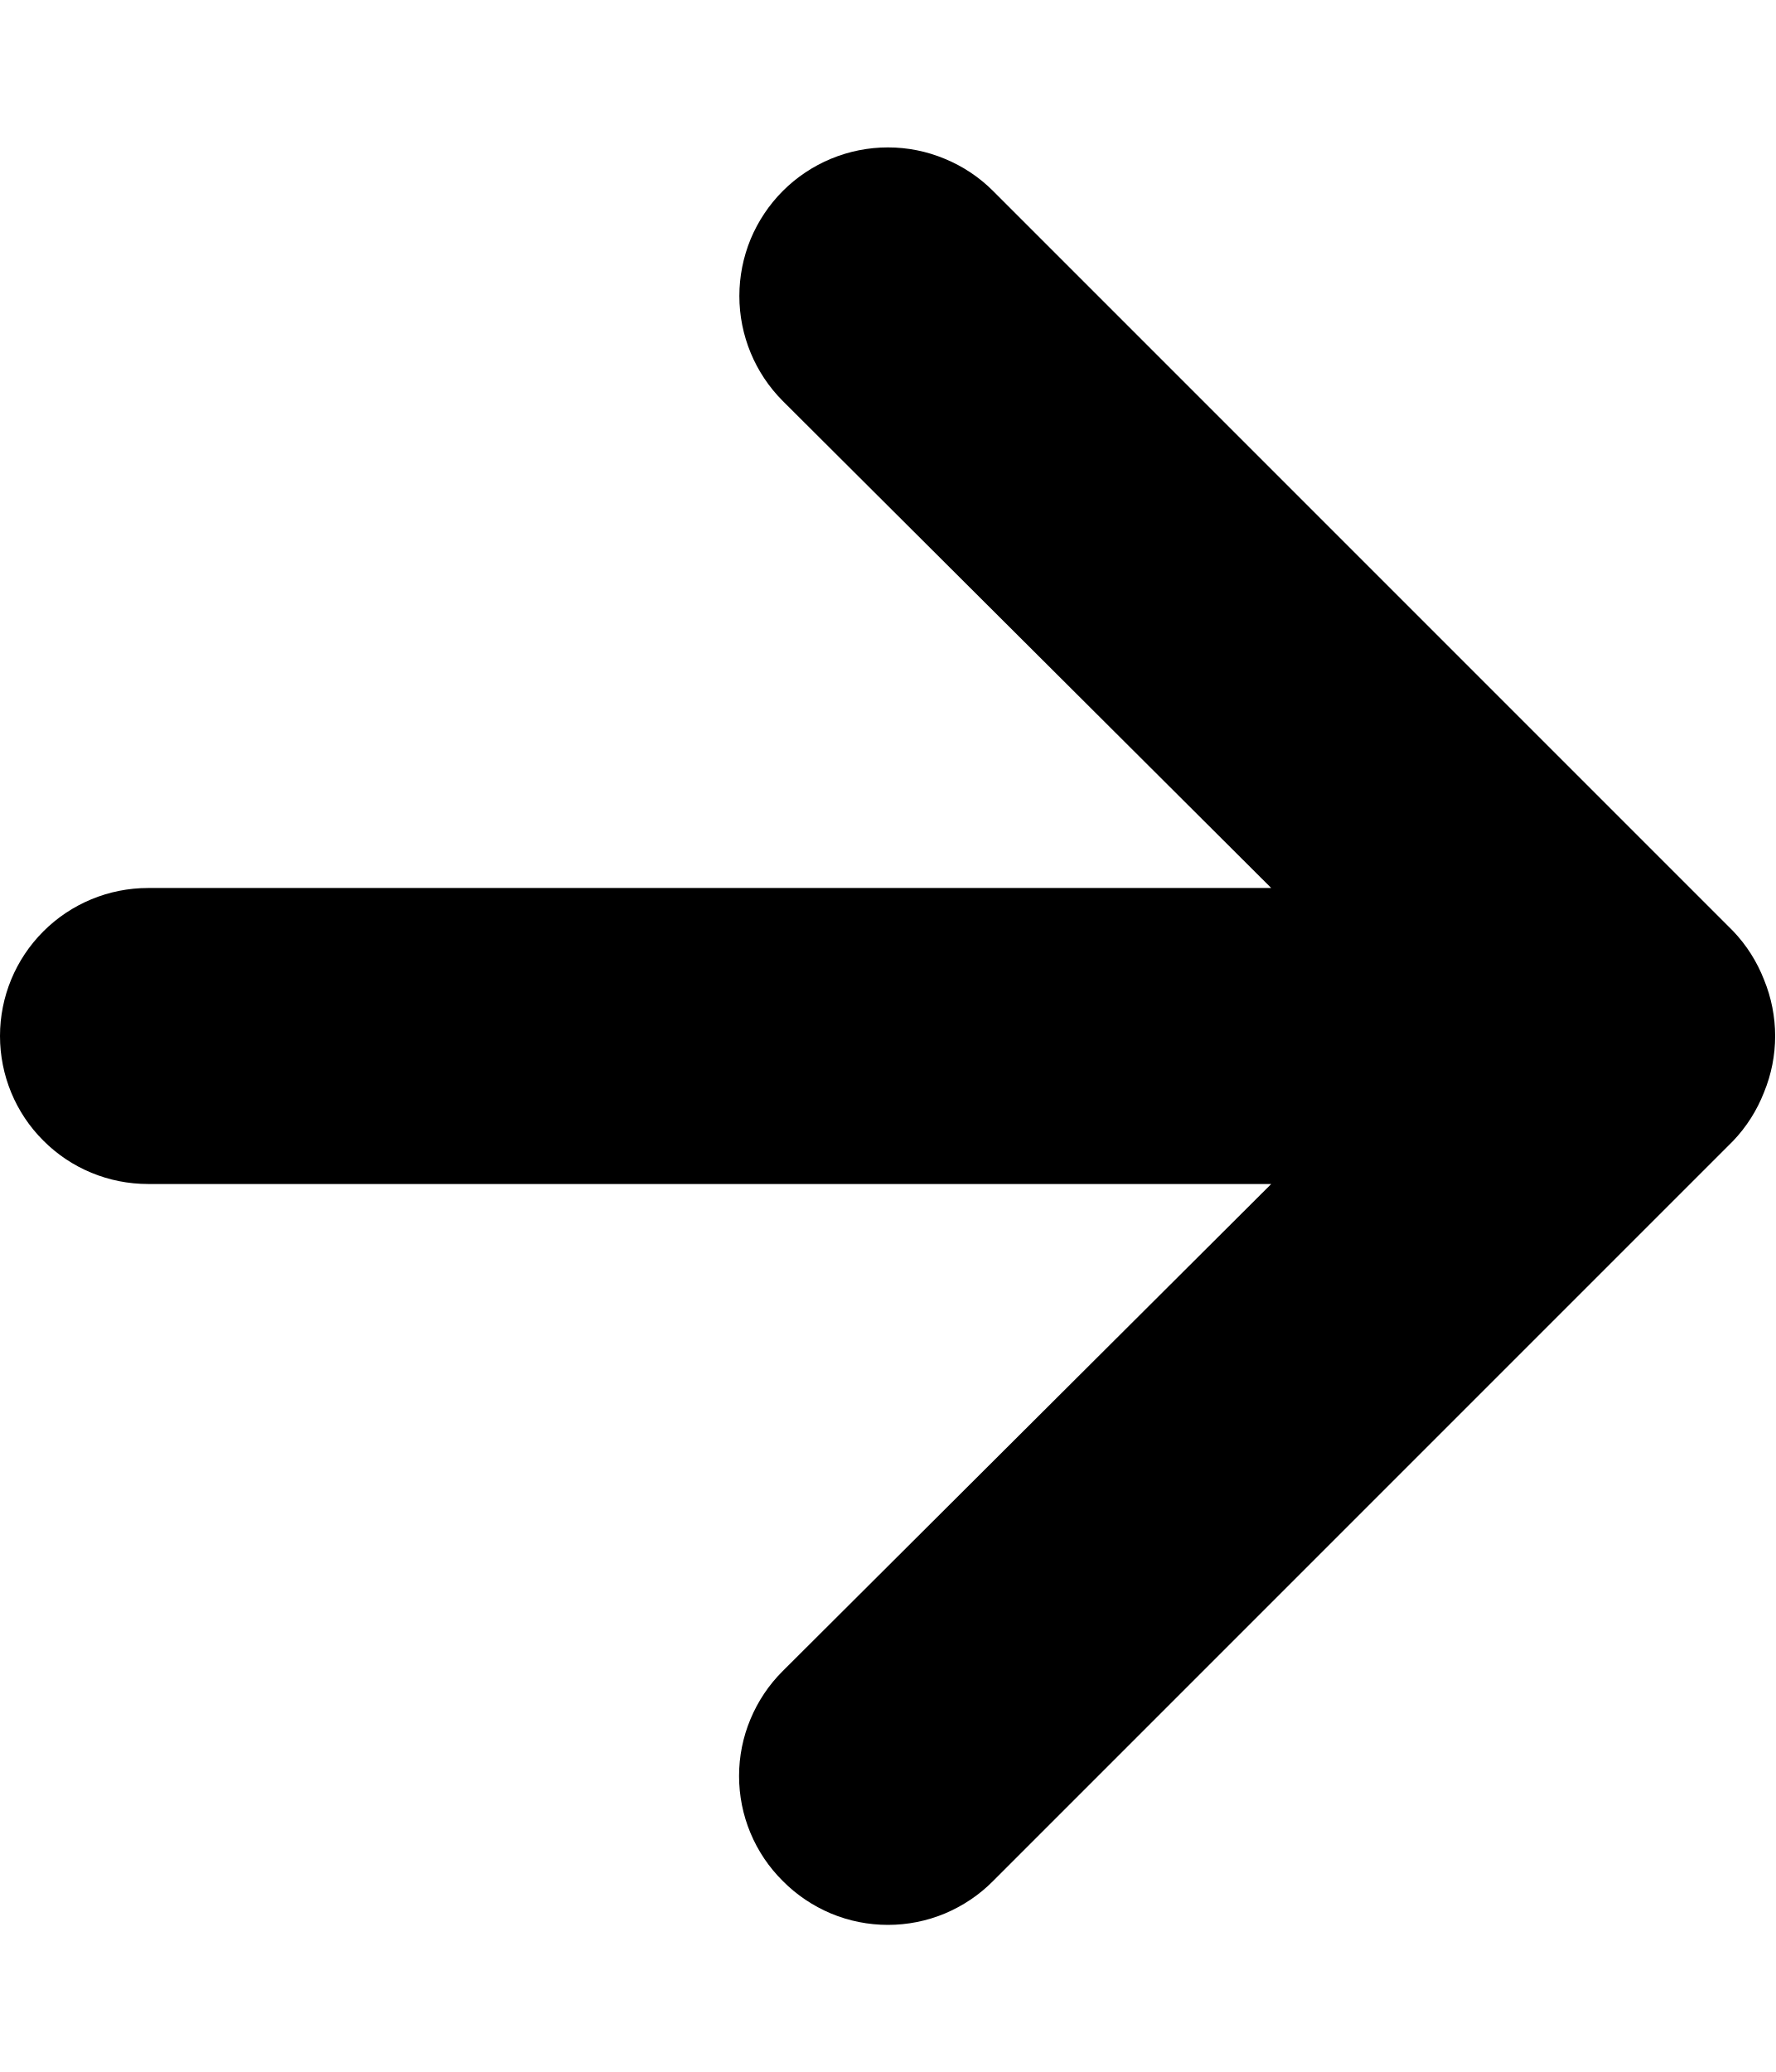
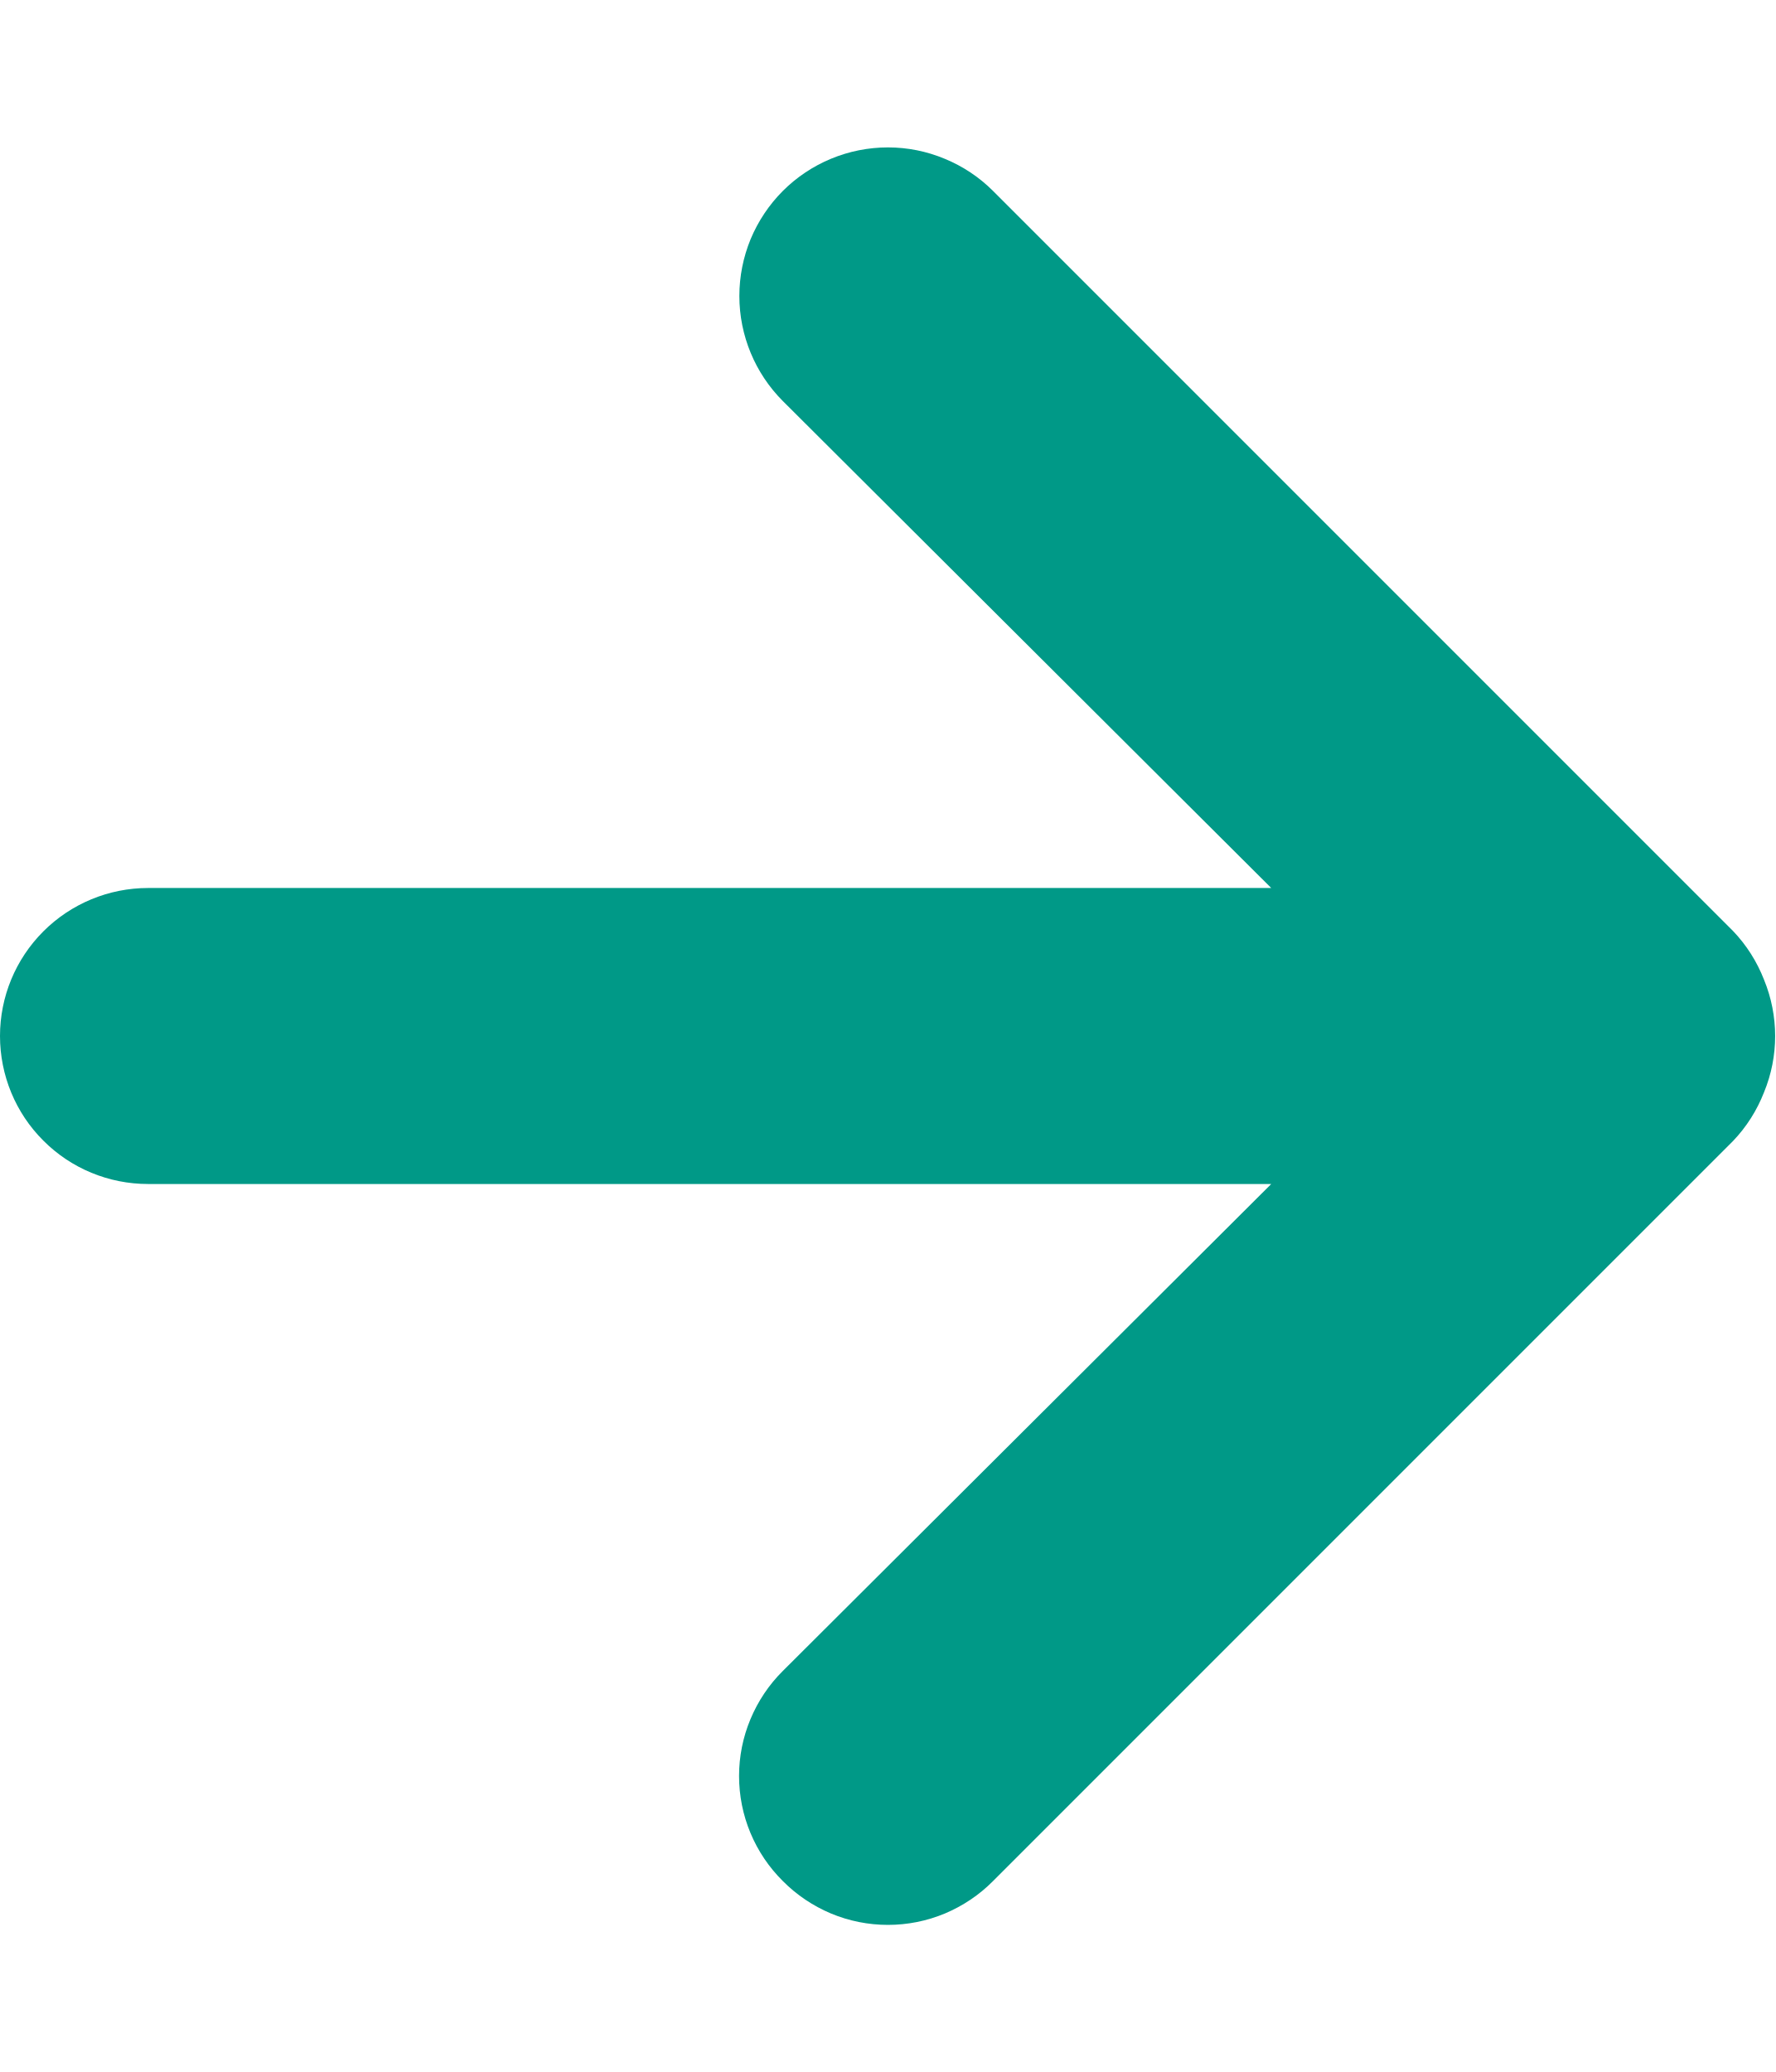
<svg xmlns="http://www.w3.org/2000/svg" width="12" height="14" viewBox="0 0 12 14" fill="none">
-   <path d="M11.92 6.62C11.872 6.497 11.801 6.385 11.71 6.29L6.71 1.29C6.617 1.197 6.506 1.123 6.384 1.073C6.262 1.022 6.132 0.996 6 0.996C5.734 0.996 5.478 1.102 5.29 1.29C5.197 1.383 5.123 1.494 5.072 1.616C5.022 1.738 4.996 1.868 4.996 2C4.996 2.266 5.102 2.522 5.29 2.71L8.59 6H1C0.735 6 0.48 6.106 0.293 6.293C0.105 6.481 0 6.735 0 7C0 7.265 0.105 7.52 0.293 7.707C0.48 7.895 0.735 8 1 8H8.59L5.29 11.29C5.196 11.383 5.122 11.494 5.071 11.616C5.02 11.738 4.994 11.868 4.994 12C4.994 12.132 5.02 12.263 5.071 12.385C5.122 12.507 5.196 12.617 5.29 12.71C5.383 12.804 5.494 12.878 5.615 12.929C5.737 12.98 5.868 13.006 6 13.006C6.132 13.006 6.263 12.98 6.385 12.929C6.506 12.878 6.617 12.804 6.71 12.71L11.71 7.71C11.801 7.615 11.872 7.503 11.92 7.38C12.02 7.137 12.02 6.864 11.92 6.62Z" fill="black" />
+   <path d="M11.92 6.62C11.872 6.497 11.801 6.385 11.71 6.29L6.71 1.29C6.617 1.197 6.506 1.123 6.384 1.073C6.262 1.022 6.132 0.996 6 0.996C5.734 0.996 5.478 1.102 5.29 1.29C5.197 1.383 5.123 1.494 5.072 1.616C5.022 1.738 4.996 1.868 4.996 2C4.996 2.266 5.102 2.522 5.29 2.71L8.59 6H1C0.735 6 0.48 6.106 0.293 6.293C0.105 6.481 0 6.735 0 7C0 7.265 0.105 7.52 0.293 7.707C0.48 7.895 0.735 8 1 8H8.59L5.29 11.29C5.196 11.383 5.122 11.494 5.071 11.616C5.02 11.738 4.994 11.868 4.994 12C4.994 12.132 5.02 12.263 5.071 12.385C5.122 12.507 5.196 12.617 5.29 12.71C5.383 12.804 5.494 12.878 5.615 12.929C5.737 12.98 5.868 13.006 6 13.006C6.132 13.006 6.263 12.98 6.385 12.929C6.506 12.878 6.617 12.804 6.71 12.71L11.71 7.71C11.801 7.615 11.872 7.503 11.92 7.38C12.02 7.137 12.02 6.864 11.92 6.62Z" fill="#009987" />
</svg>
